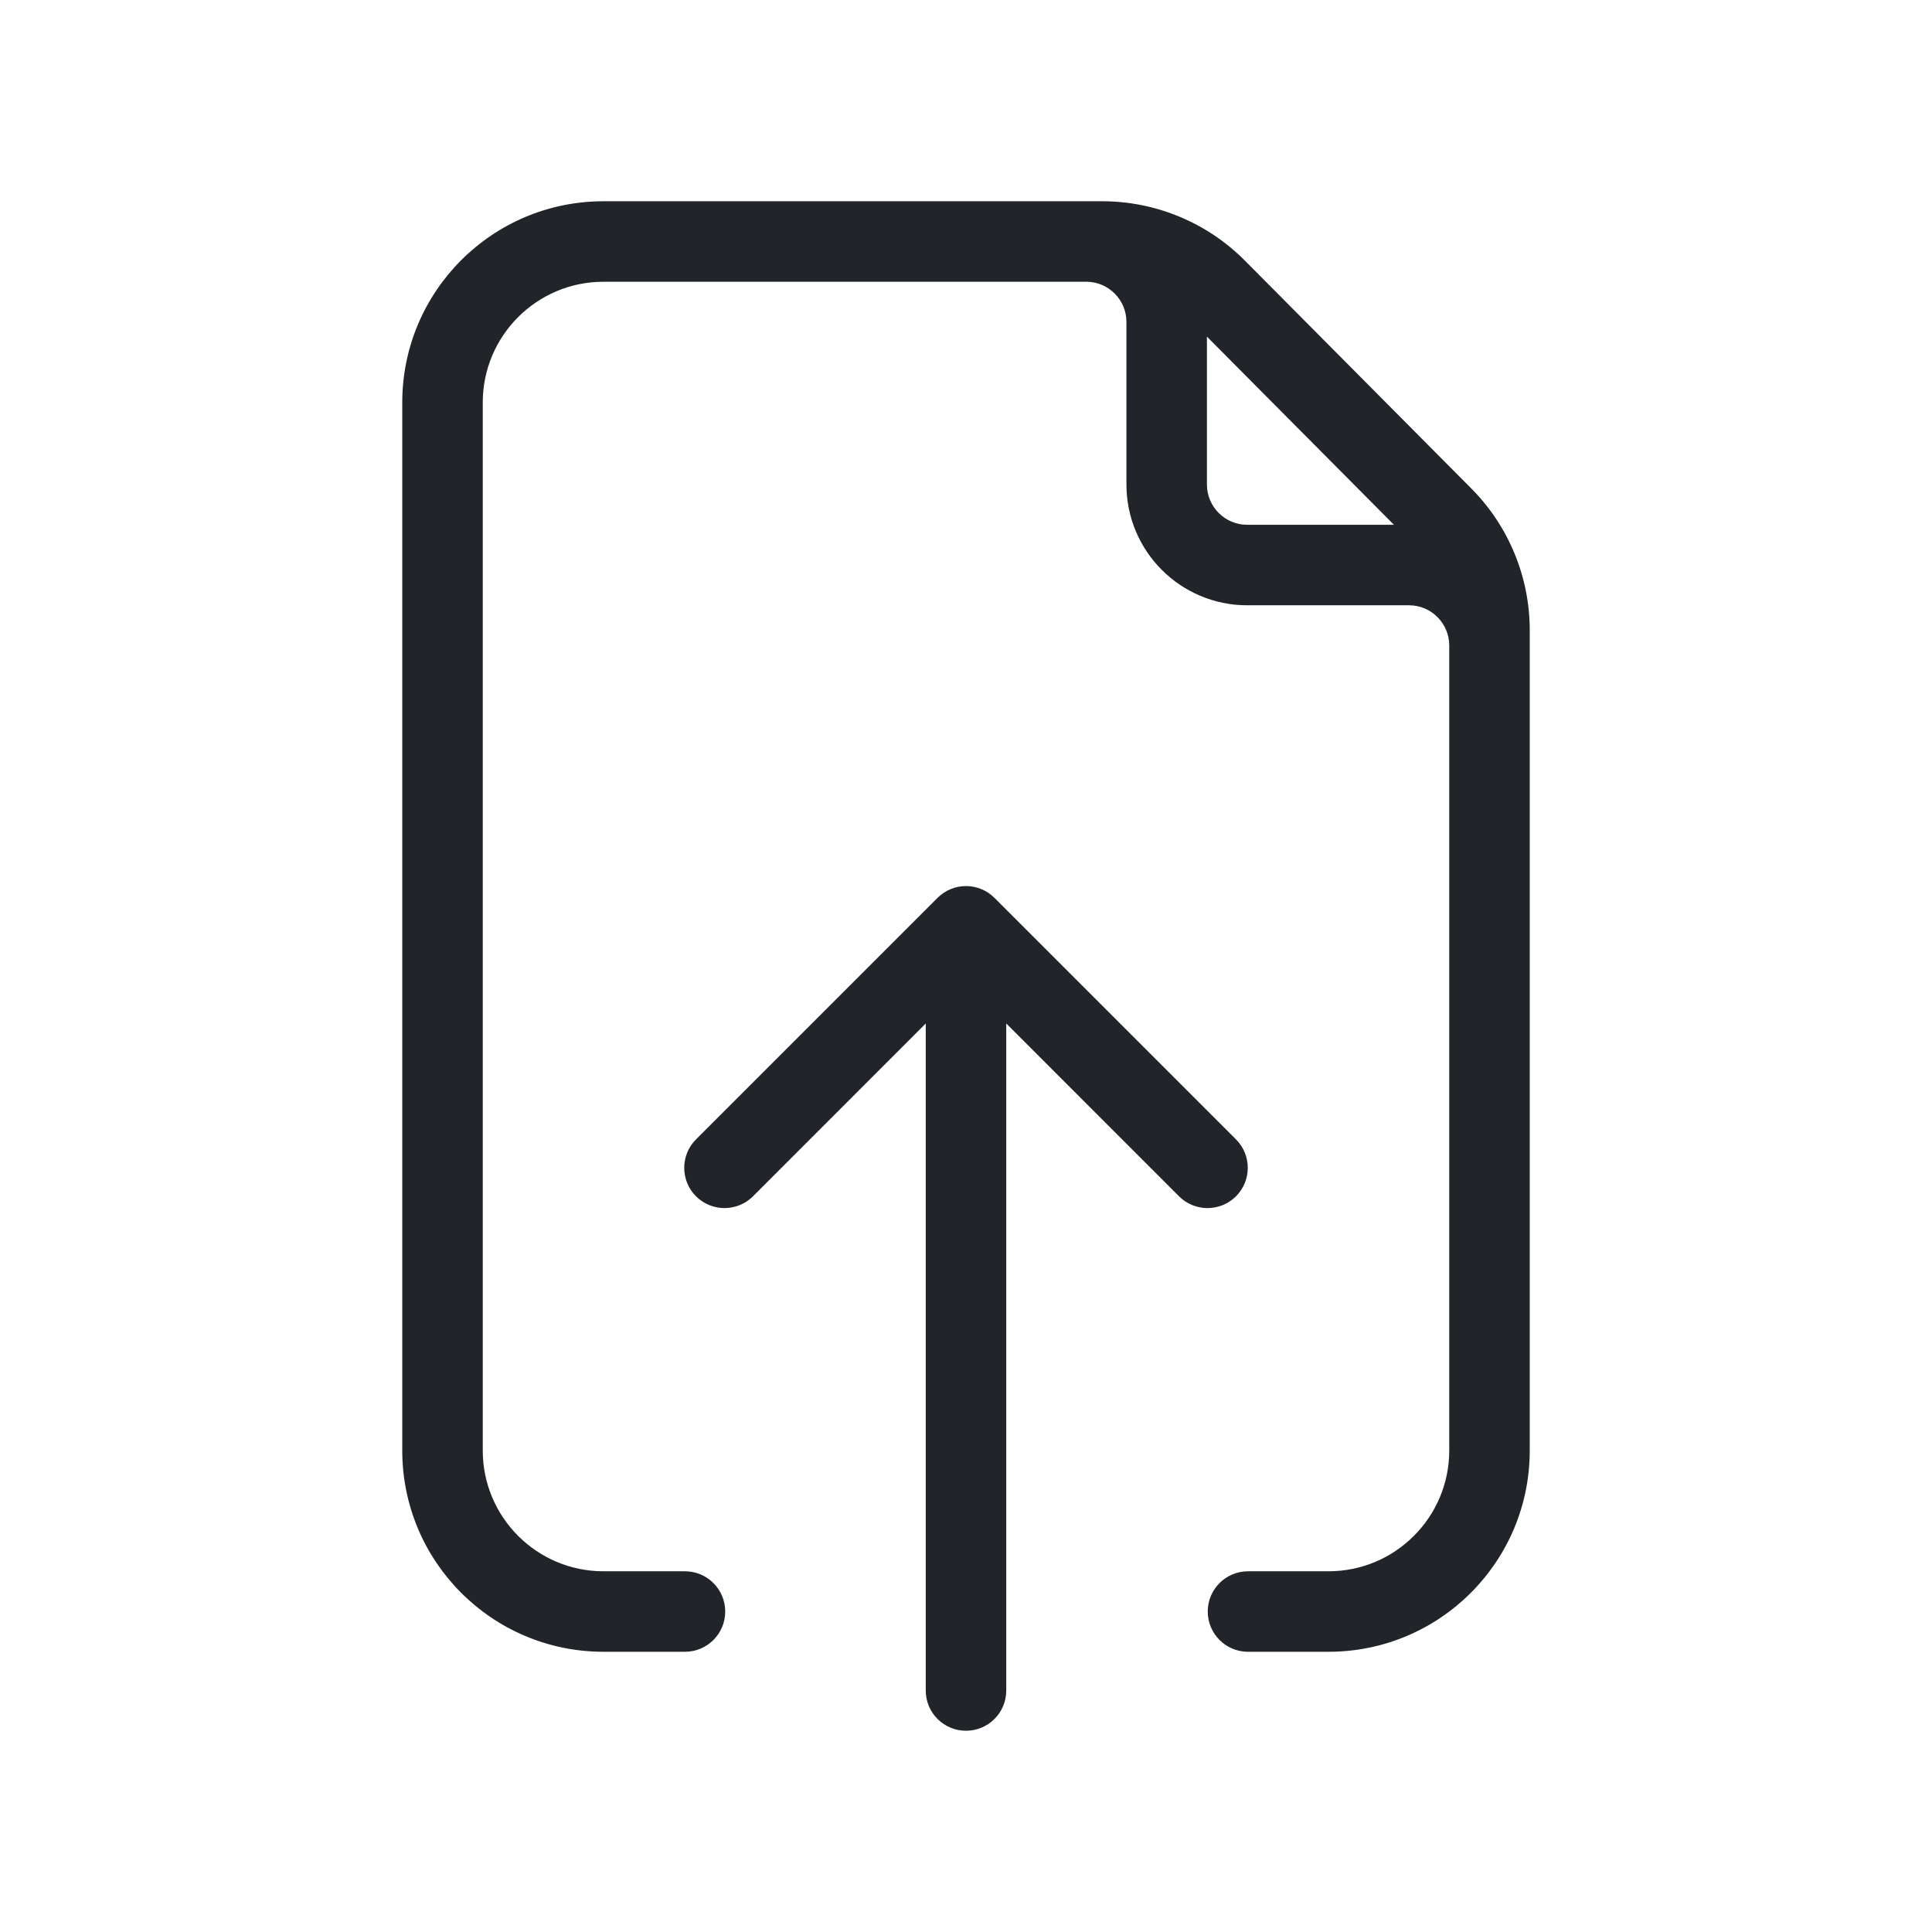
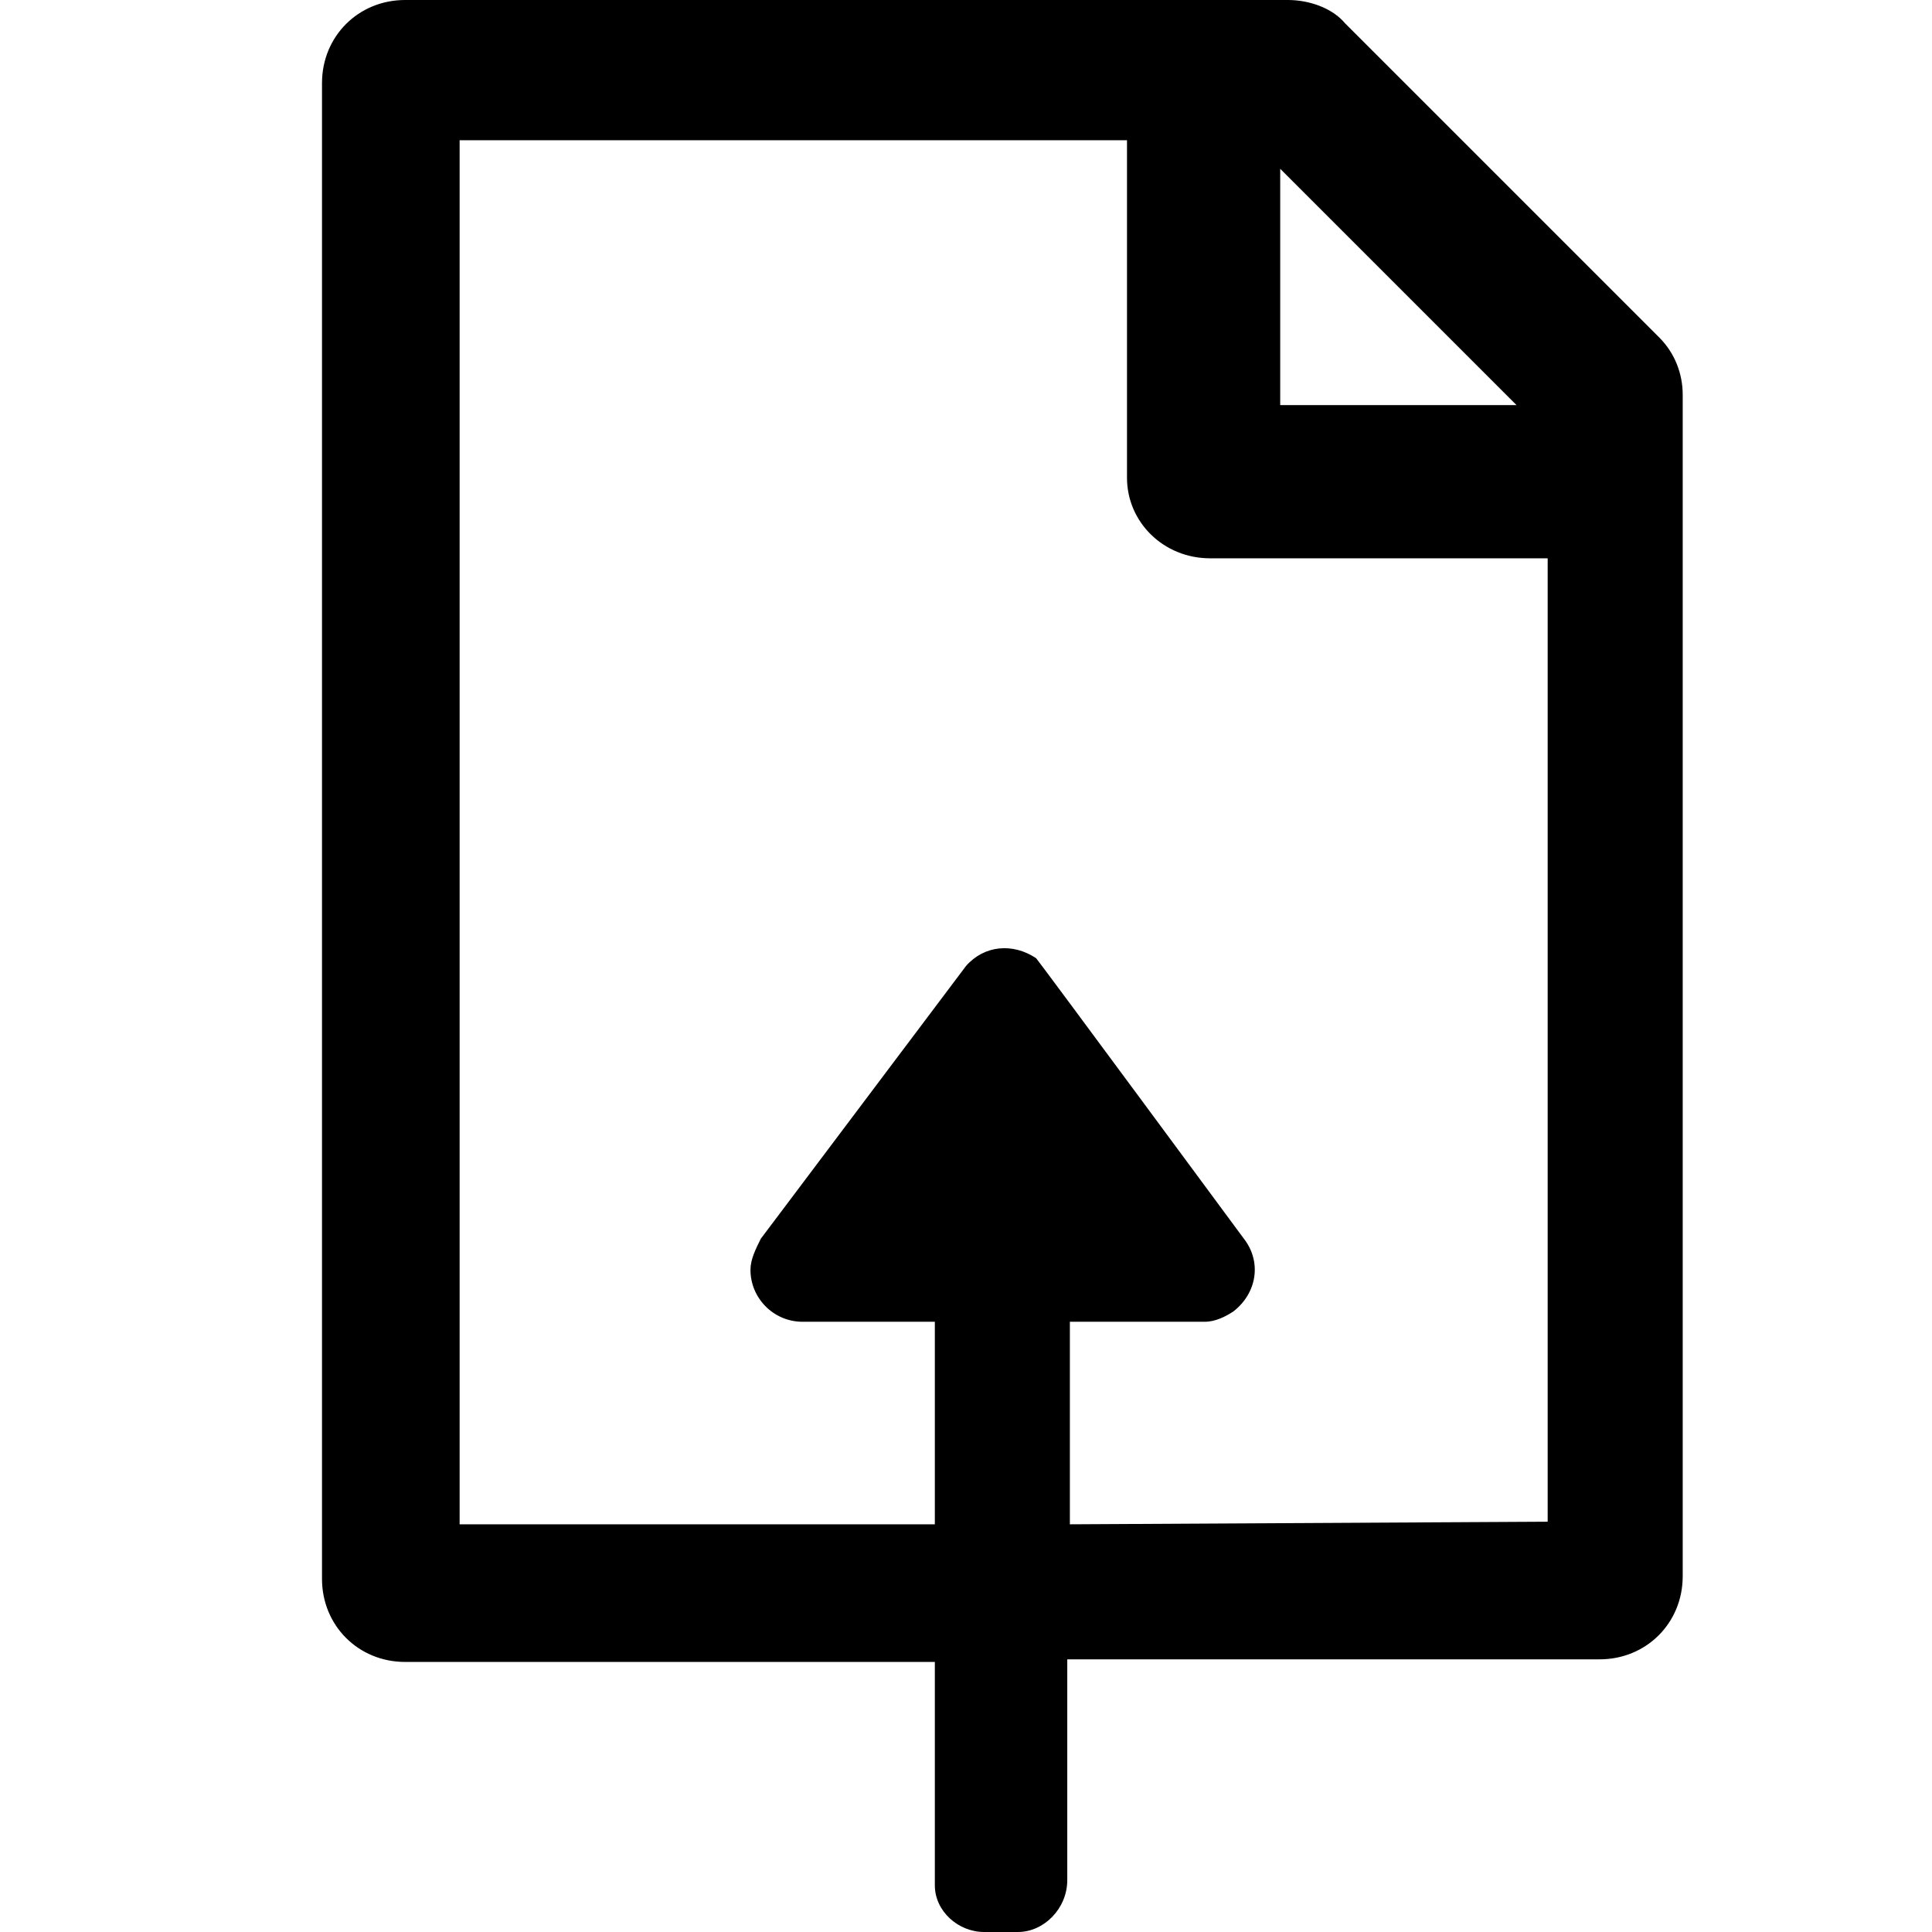
- <svg xmlns="http://www.w3.org/2000/svg" width="24" height="24" viewBox="0 0 24 24" fill="none" preserveAspectRatio="xMinYMid meet">
-   <path fill-rule="evenodd" clip-rule="evenodd" d="M7.497 3.5C6.669 3.5 5.997 4.171 5.997 5V18.019C5.997 18.847 6.669 19.519 7.497 19.519H8.509C8.785 19.519 9.009 19.743 9.009 20.019C9.009 20.295 8.785 20.519 8.509 20.519H7.497C6.116 20.519 4.997 19.4 4.997 18.019V5C4.997 3.619 6.116 2.5 7.497 2.5H13.493C13.497 2.5 13.501 2.5 13.505 2.5L13.691 2.5C14.357 2.5 14.995 2.765 15.464 3.237L18.276 6.067C18.742 6.535 19.003 7.169 19.003 7.829V18.019C19.003 19.4 17.884 20.519 16.503 20.519H15.503C15.227 20.519 15.003 20.295 15.003 20.019C15.003 19.743 15.227 19.519 15.503 19.519H16.503C17.331 19.519 18.003 18.847 18.003 18.019V8.019C18.003 7.743 17.779 7.519 17.503 7.519H15.493C14.665 7.519 13.993 6.847 13.993 6.019V4C13.993 3.726 13.773 3.503 13.5 3.5L12.896 3.5C12.893 3.5 12.89 3.5 12.887 3.5H7.497ZM14.993 4.182V6.019C14.993 6.295 15.217 6.519 15.493 6.519H17.316L14.993 4.182ZM12 11.007C12.133 11.007 12.26 11.06 12.354 11.154L15.354 14.154C15.549 14.349 15.549 14.666 15.354 14.861C15.158 15.056 14.842 15.056 14.646 14.861L12.5 12.714V21C12.5 21.277 12.276 21.5 12 21.5C11.724 21.5 11.5 21.277 11.5 21V12.714L9.354 14.861C9.158 15.056 8.842 15.056 8.646 14.861C8.451 14.666 8.451 14.349 8.646 14.154L11.646 11.154C11.74 11.06 11.867 11.007 12 11.007Z" fill="#212529" />
+ <svg xmlns="http://www.w3.org/2000/svg" width="24px" height="24px" version="1.1" id="Layer_1" x="0px" y="0px" viewBox="0 0 74.4 74.4" style="enable-background:new 0 0 74.4 74.4;" xml:space="preserve" preserveAspectRatio="xMinYMid meet">
+   <path id="Path_963-6_1_" d="M37.9,74.4c-1,0-1.9-0.8-1.9-1.8v-0.1V64H15.6c-1.8,0-3.2-1.4-3.2-3.2l0,0V3.2c0-1.8,1.4-3.2,3.2-3.2h34  c0.8,0,1.7,0.3,2.2,0.9L63.9,13c0.6,0.6,0.9,1.4,0.9,2.2v45.5c0,1.8-1.4,3.2-3.2,3.2l0,0H41.1v8.5c0,1.1-0.9,2-1.9,2H37.9z   M59.6,58.6V21.5h-13c-1.8,0-3.2-1.4-3.2-3.1l0,0v-13H17.7v53.3H36v-7.8h-5.1c-1.1,0-2-0.9-2-2c0-0.4,0.2-0.8,0.4-1.2l7.9-10.5  c0.7-0.8,1.8-0.9,2.7-0.3c0.1,0.1,8,10.8,8,10.8c0.7,0.9,0.5,2.1-0.4,2.8c-0.3,0.2-0.7,0.4-1.1,0.4h-5.2v7.8L59.6,58.6z M49.3,15.6  h9.1l-9.1-9.1C49.3,6.5,49.3,15.6,49.3,15.6z" />
</svg>
